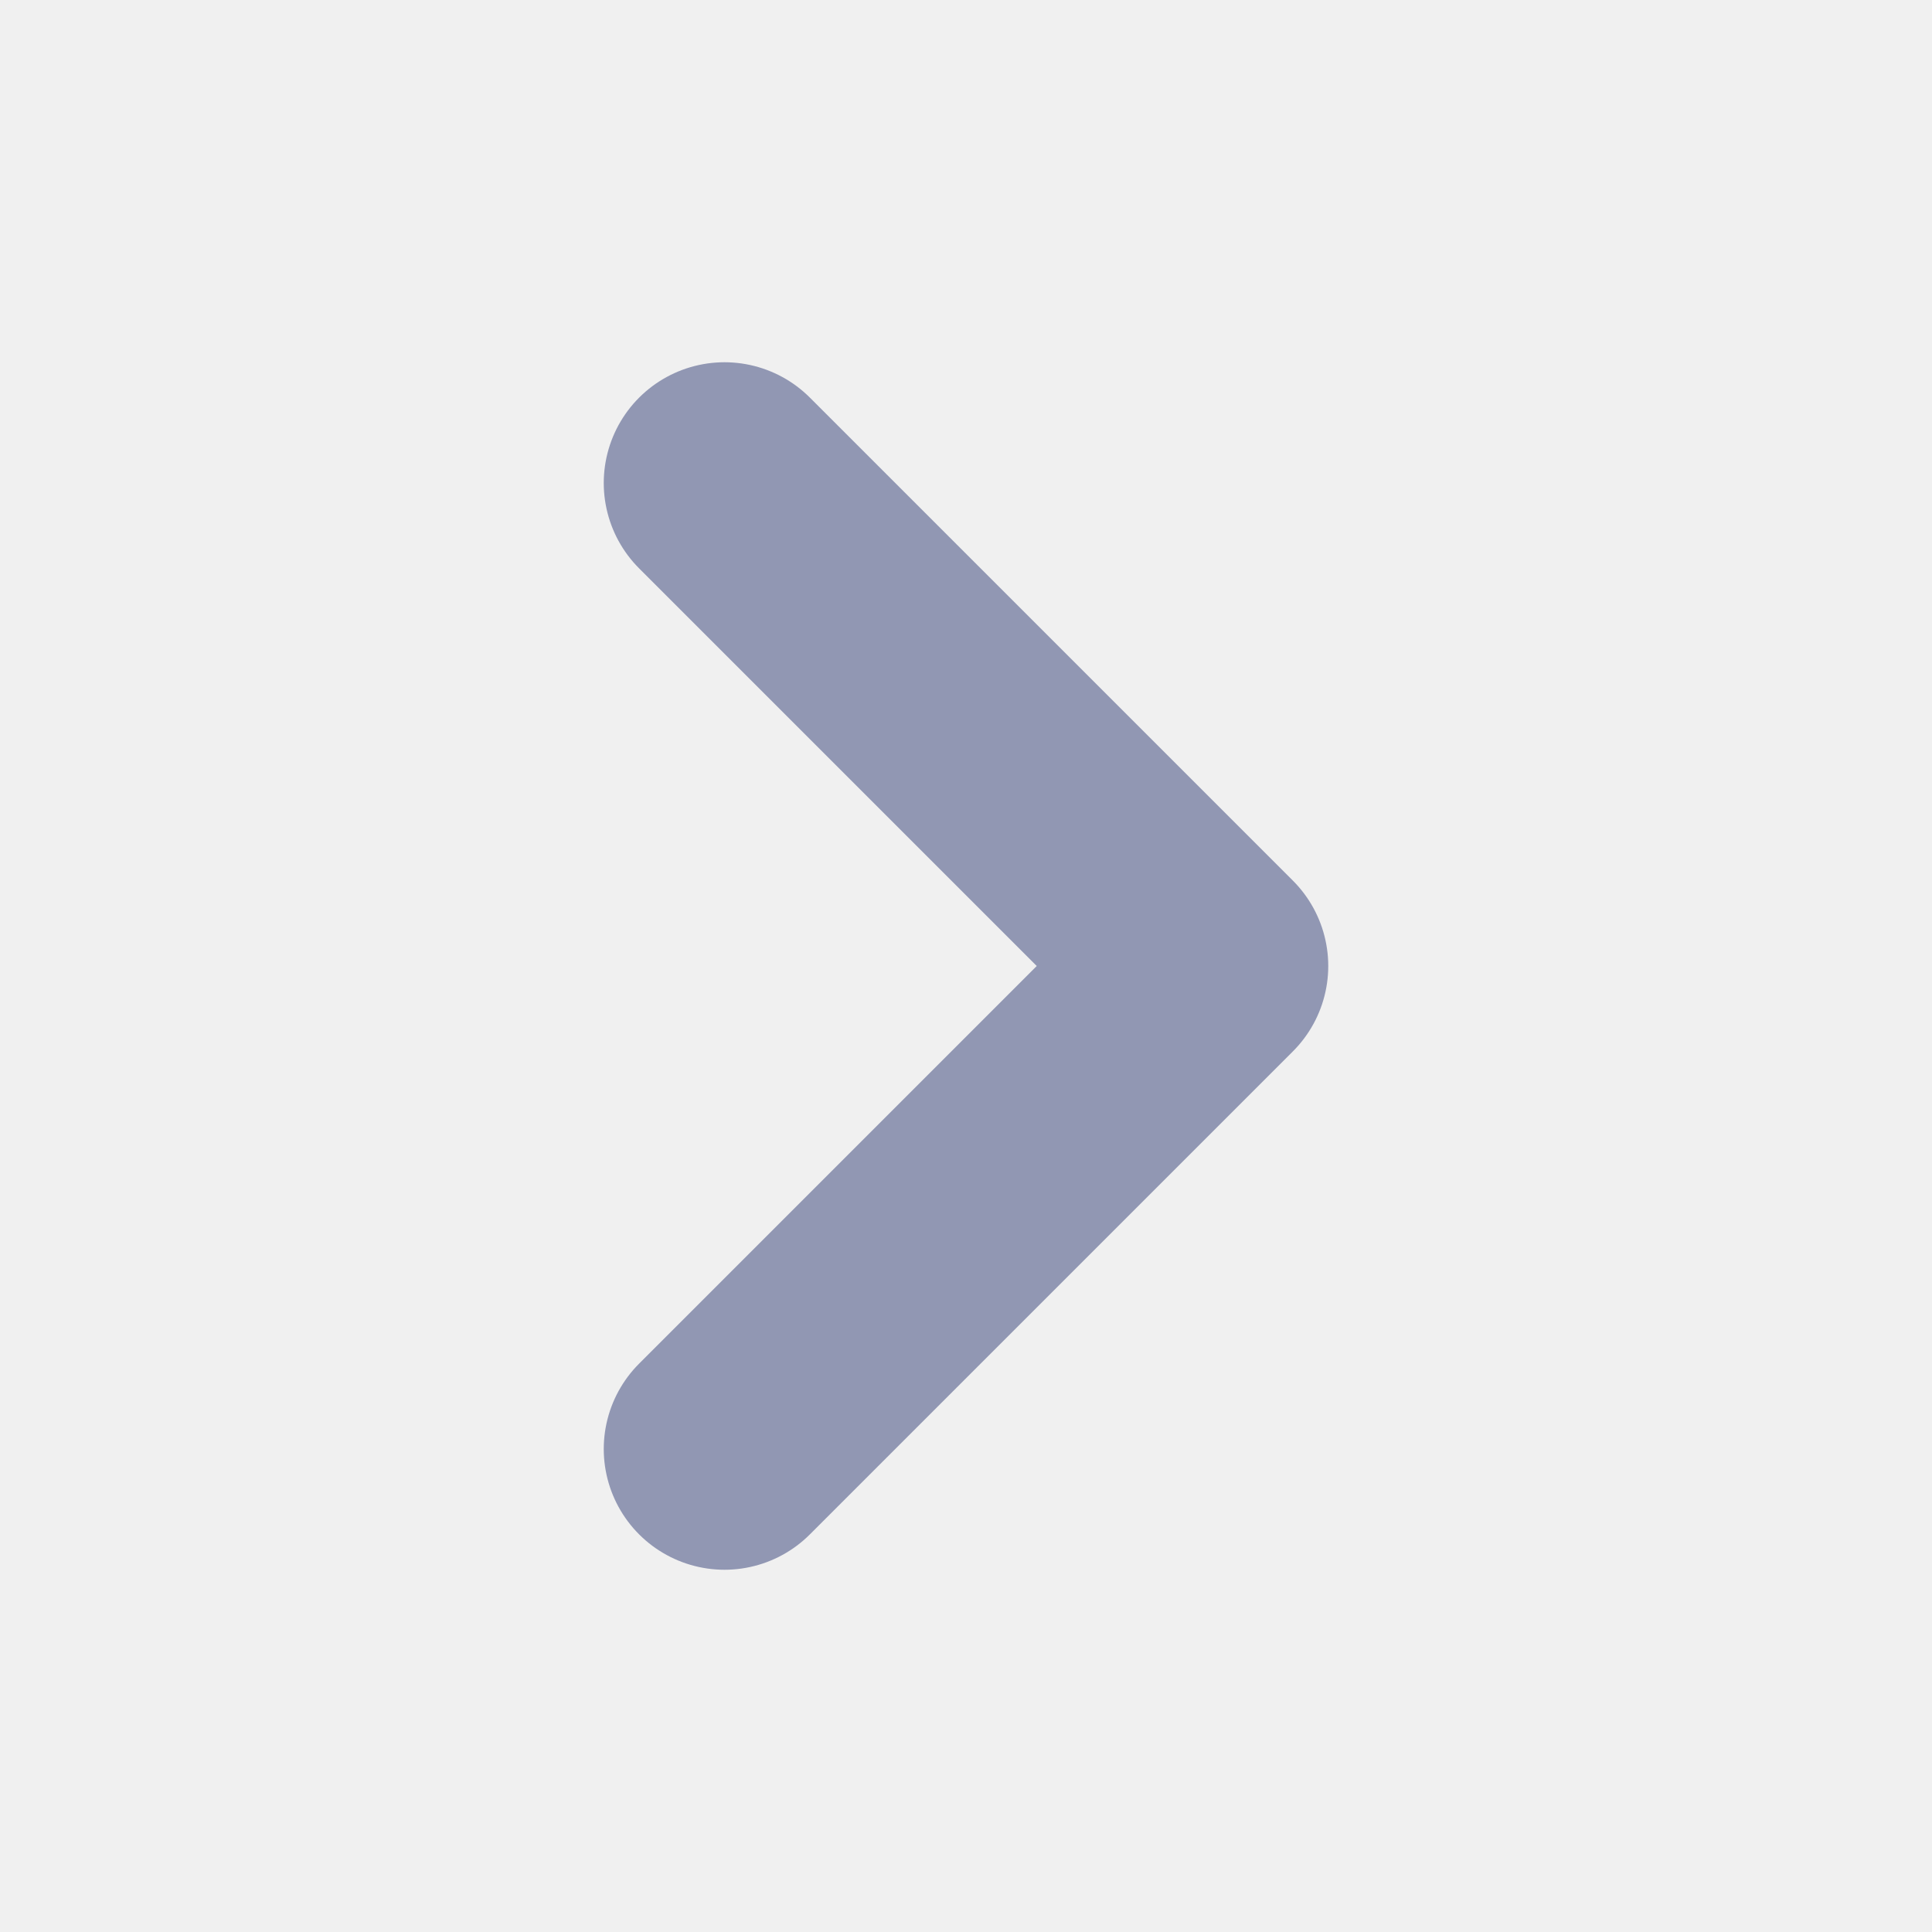
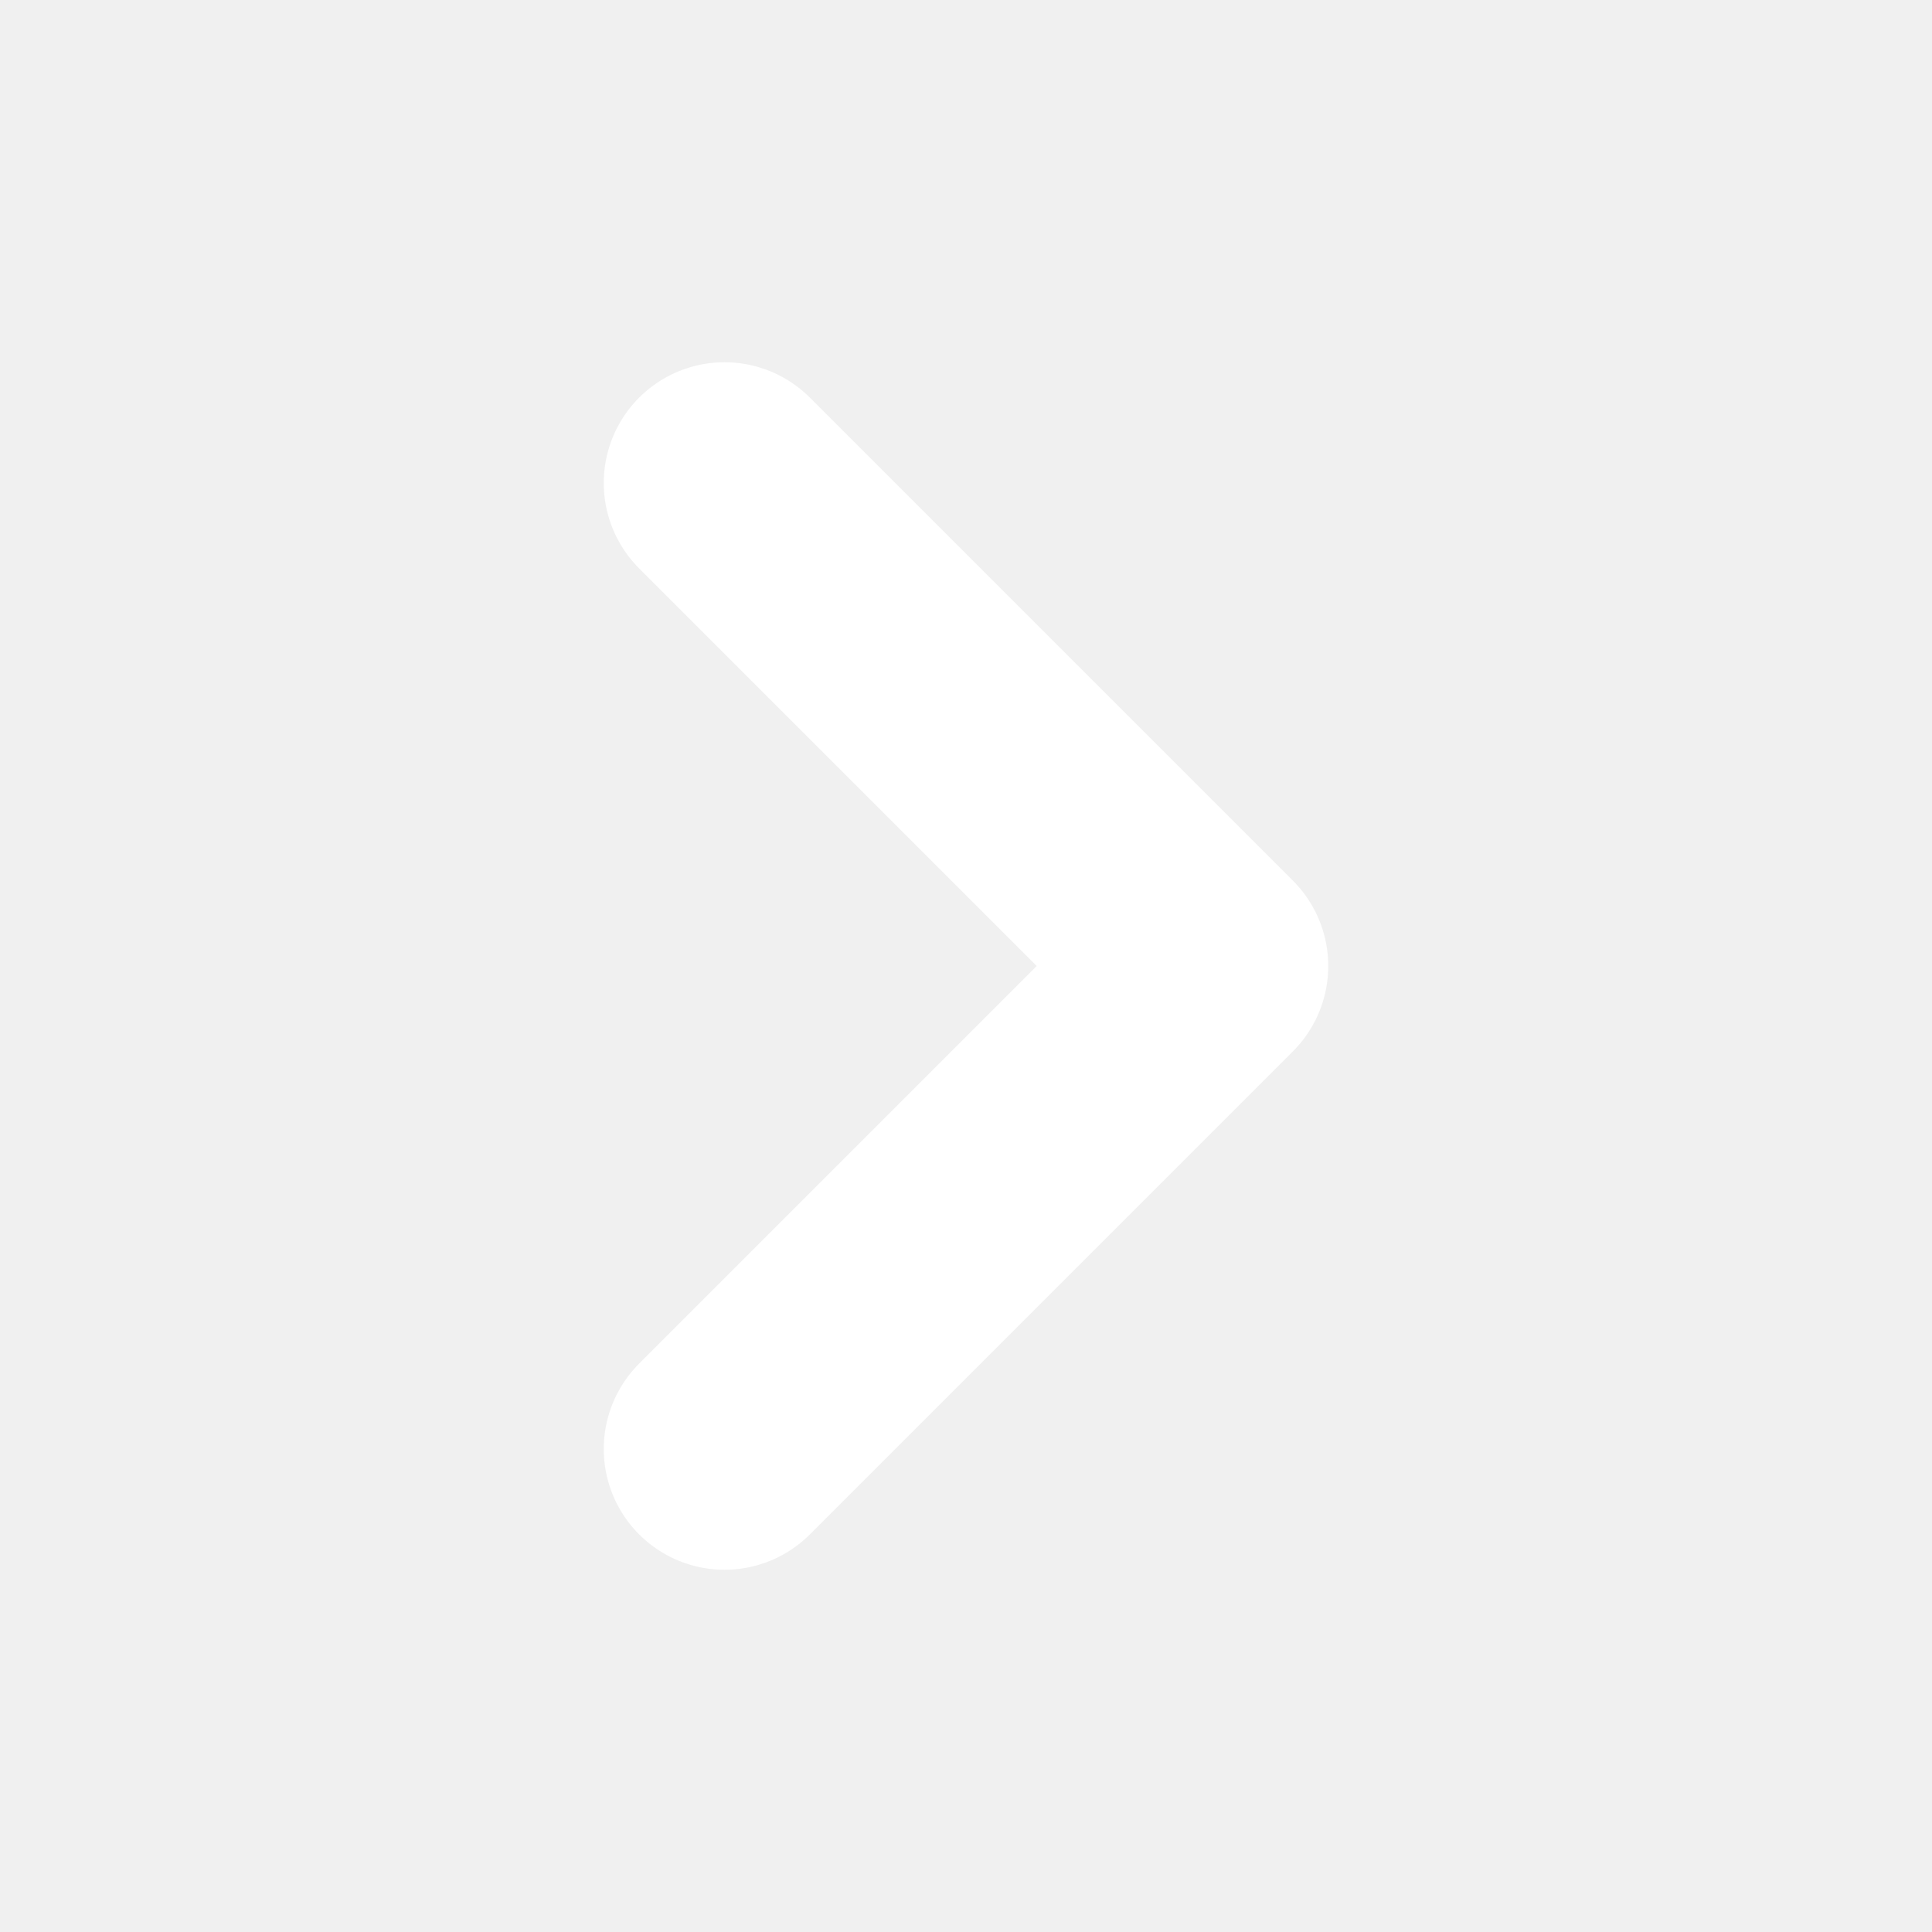
<svg xmlns="http://www.w3.org/2000/svg" width="16" height="16" viewBox="0 0 16 16" fill="none">
-   <path d="M6 12L10 8L6 4" stroke="#9197B3" stroke-width="2" stroke-linecap="round" stroke-linejoin="round" />
+   <path d="M6 12L10 8L6 4" stroke="#ffffff" stroke-width="2" stroke-linecap="round" stroke-linejoin="round" />
</svg>
